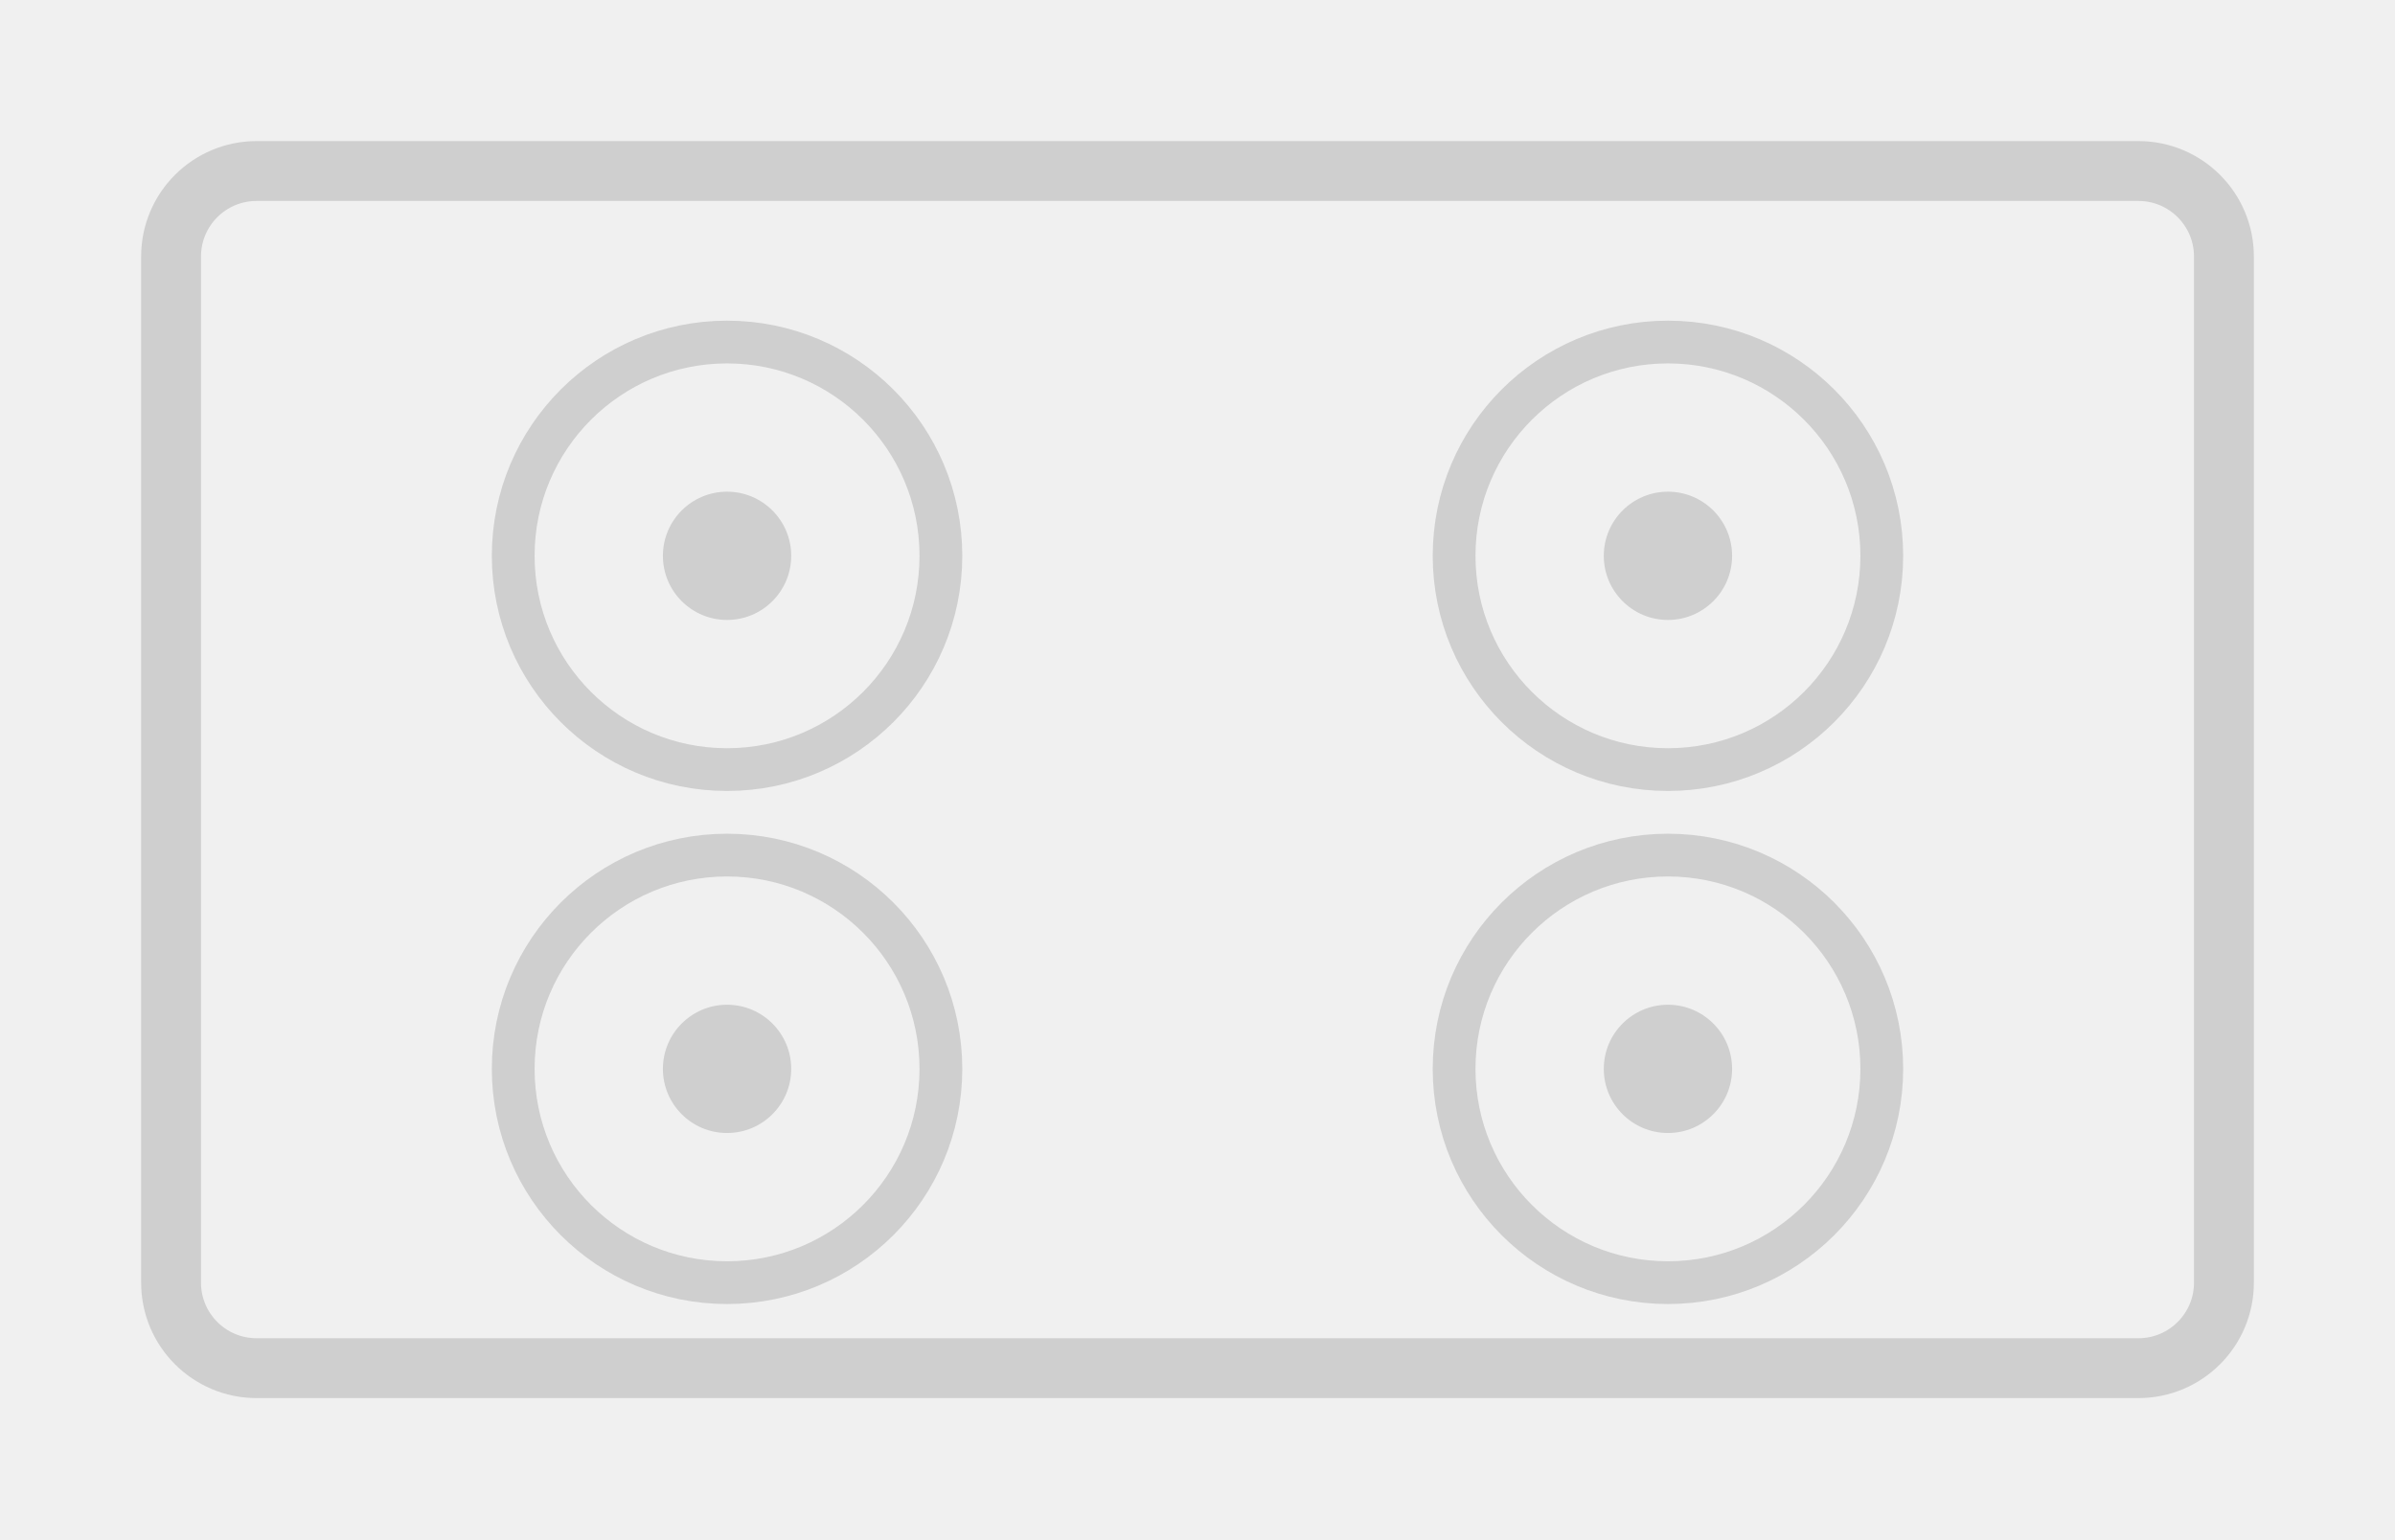
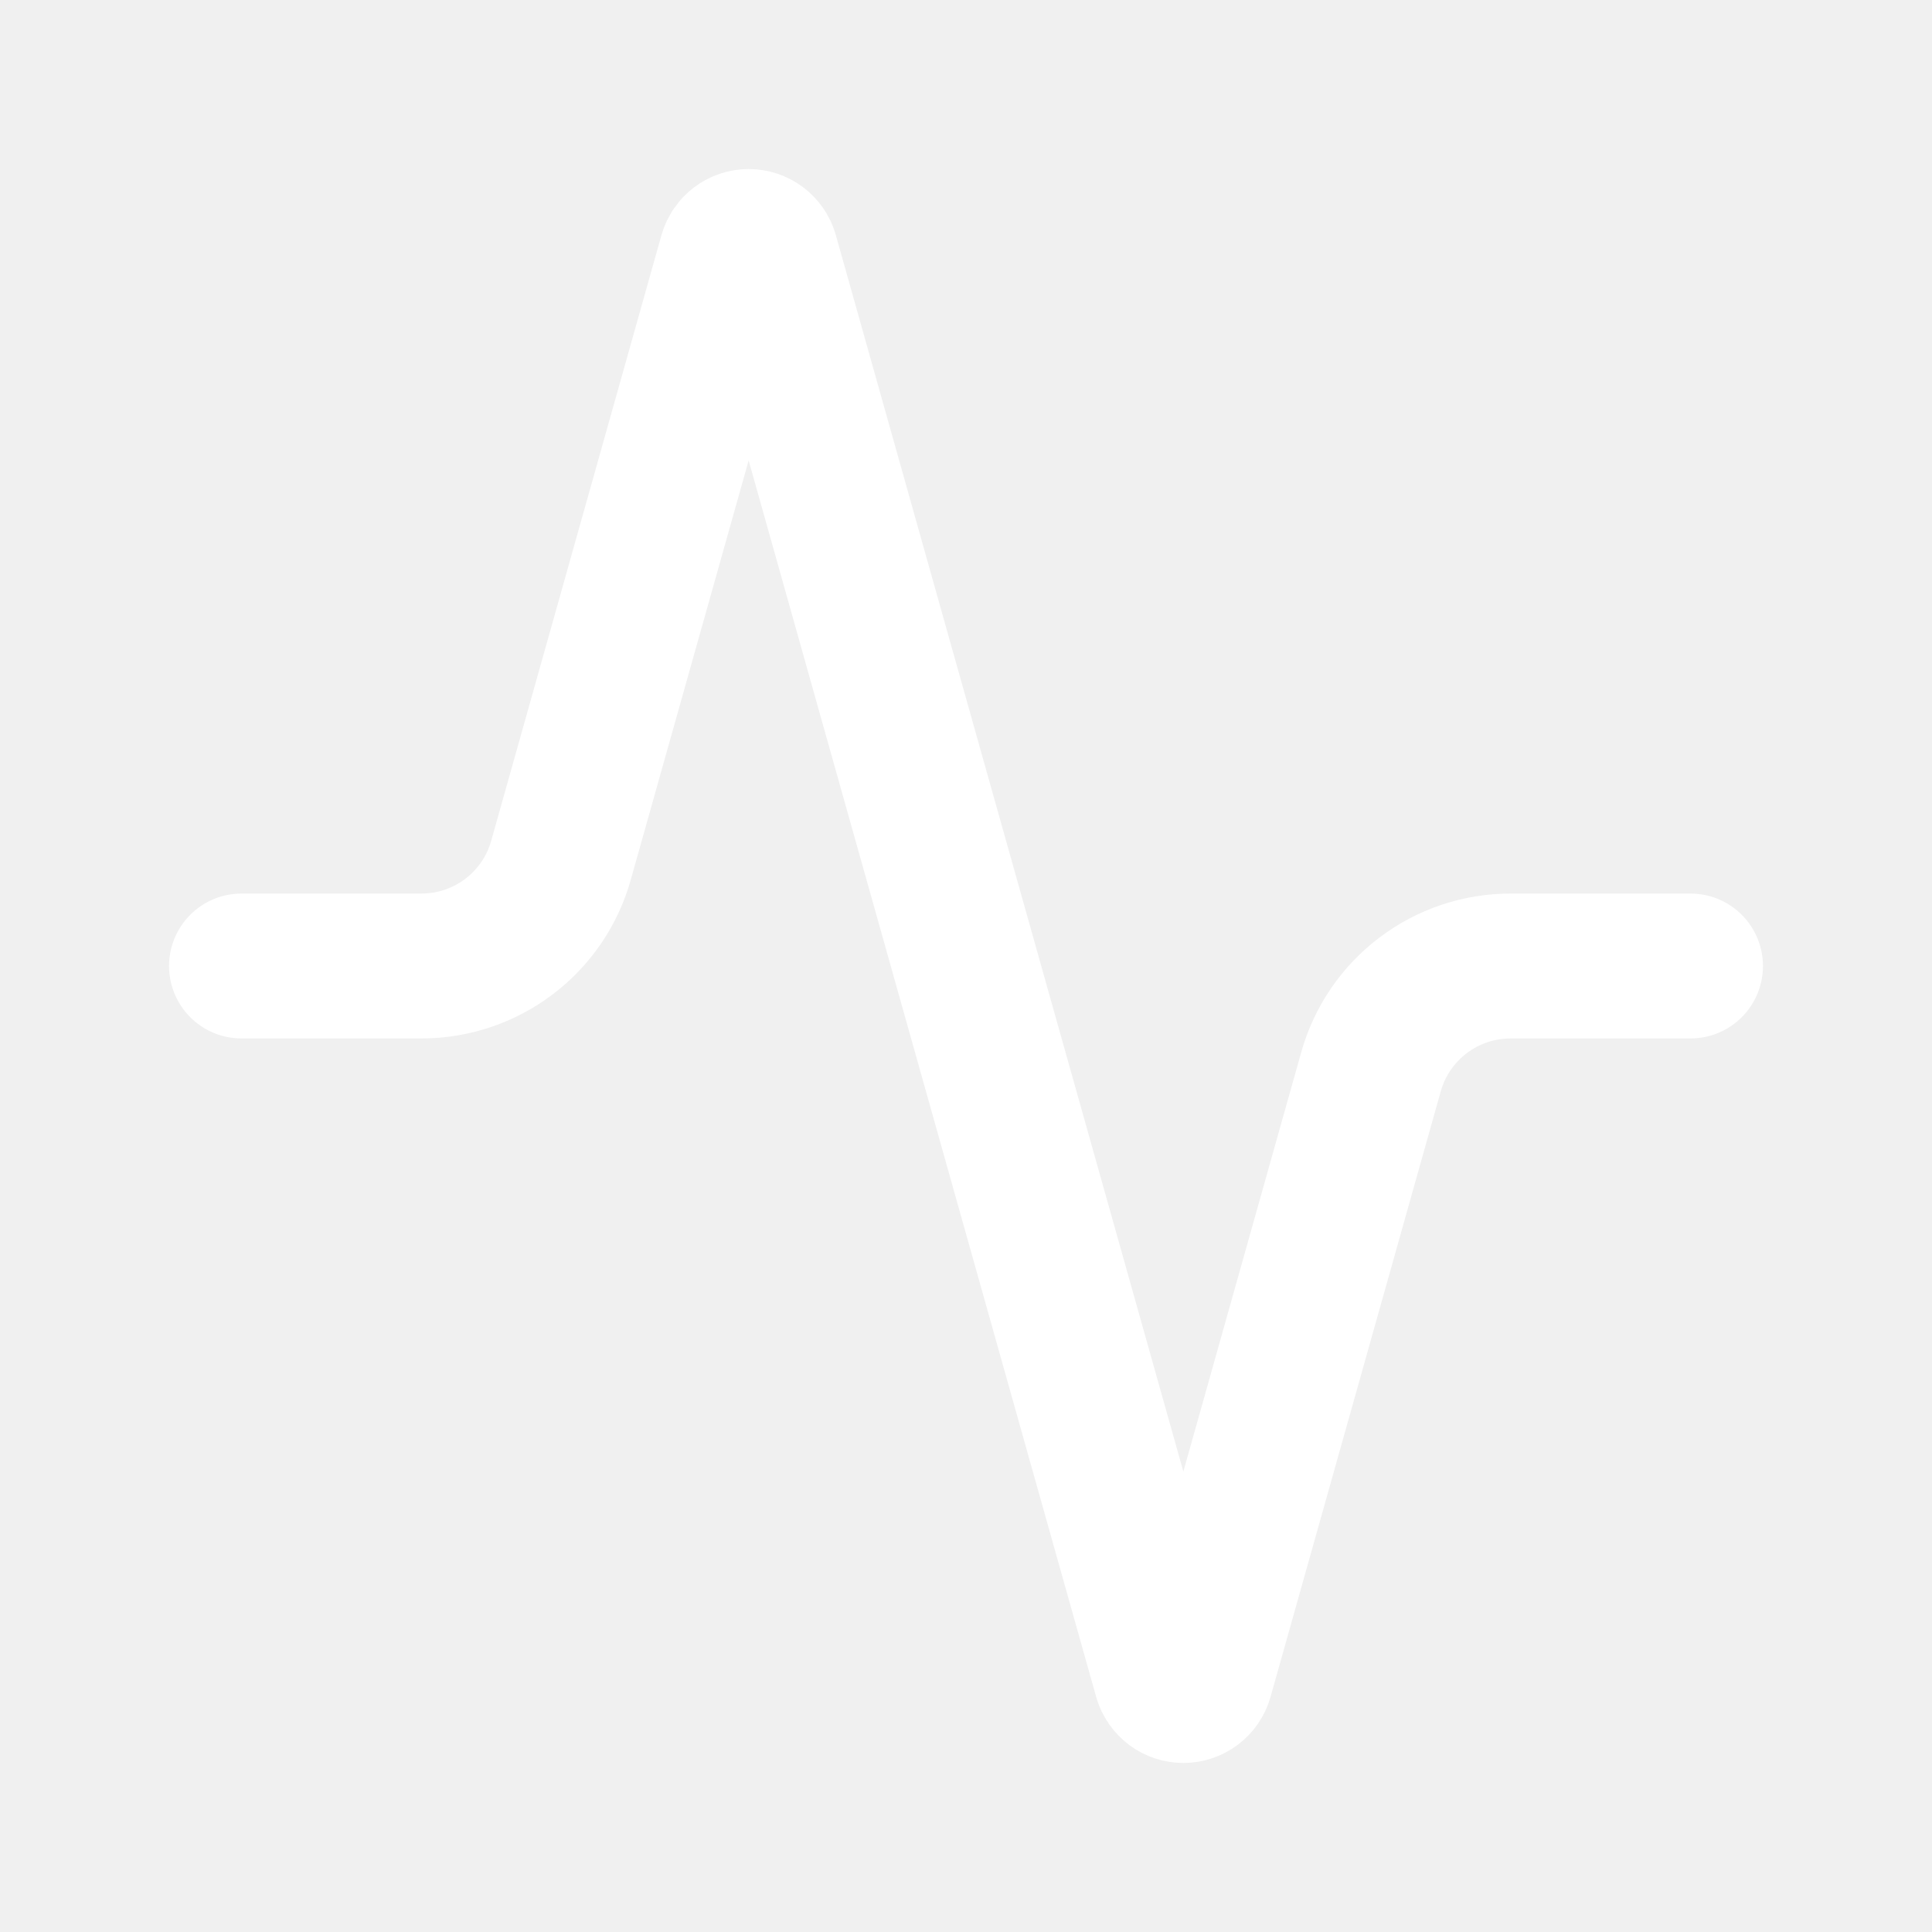
- <svg xmlns="http://www.w3.org/2000/svg" viewBox="0 0 56 36" fill="none">
-   <rect x="4" y="4" width="48" height="28" rx="2" stroke="#cfcfcf" stroke-width="1.4" />
-   <circle cx="17" cy="13" r="5" stroke="#cfcfcf" stroke-width="1" />
-   <circle cx="17" cy="13" r="1.5" fill="#cfcfcf" />
-   <circle cx="39" cy="13" r="5" stroke="#cfcfcf" stroke-width="1" />
-   <circle cx="39" cy="13" r="1.5" fill="#cfcfcf" />
-   <circle cx="17" cy="25" r="5" stroke="#cfcfcf" stroke-width="1" />
-   <circle cx="17" cy="25" r="1.5" fill="#cfcfcf" />
-   <circle cx="39" cy="25" r="5" stroke="#cfcfcf" stroke-width="1" />
-   <circle cx="39" cy="25" r="1.5" fill="#cfcfcf" />
+ <svg xmlns="http://www.w3.org/2000/svg" width="24" height="24" viewBox="0 0 40 40" fill="none" class="" aria-label="Impulse Response">
+   <g id="full rig 49" fill="none">
+     <path id="Vector" d="M35 20H31.28C30.625 19.999 29.986 20.212 29.464 20.608C28.941 21.003 28.562 21.559 28.385 22.19L24.86 34.73C24.837 34.808 24.79 34.876 24.725 34.925C24.66 34.974 24.581 35 24.5 35C24.419 35 24.34 34.974 24.275 34.925C24.21 34.876 24.163 34.808 24.14 34.73L15.86 5.27C15.837 5.192 15.79 5.124 15.725 5.075C15.66 5.026 15.581 5 15.5 5C15.419 5 15.34 5.026 15.275 5.075C15.21 5.124 15.163 5.192 15.14 5.27L11.615 17.81C11.439 18.439 11.062 18.993 10.542 19.388C10.023 19.783 9.388 19.998 8.735 20H5" stroke="#FFFFFF" stroke-width="3px" stroke-linecap="round" stroke-linejoin="round" fill="none" />
+   </g>
</svg>
